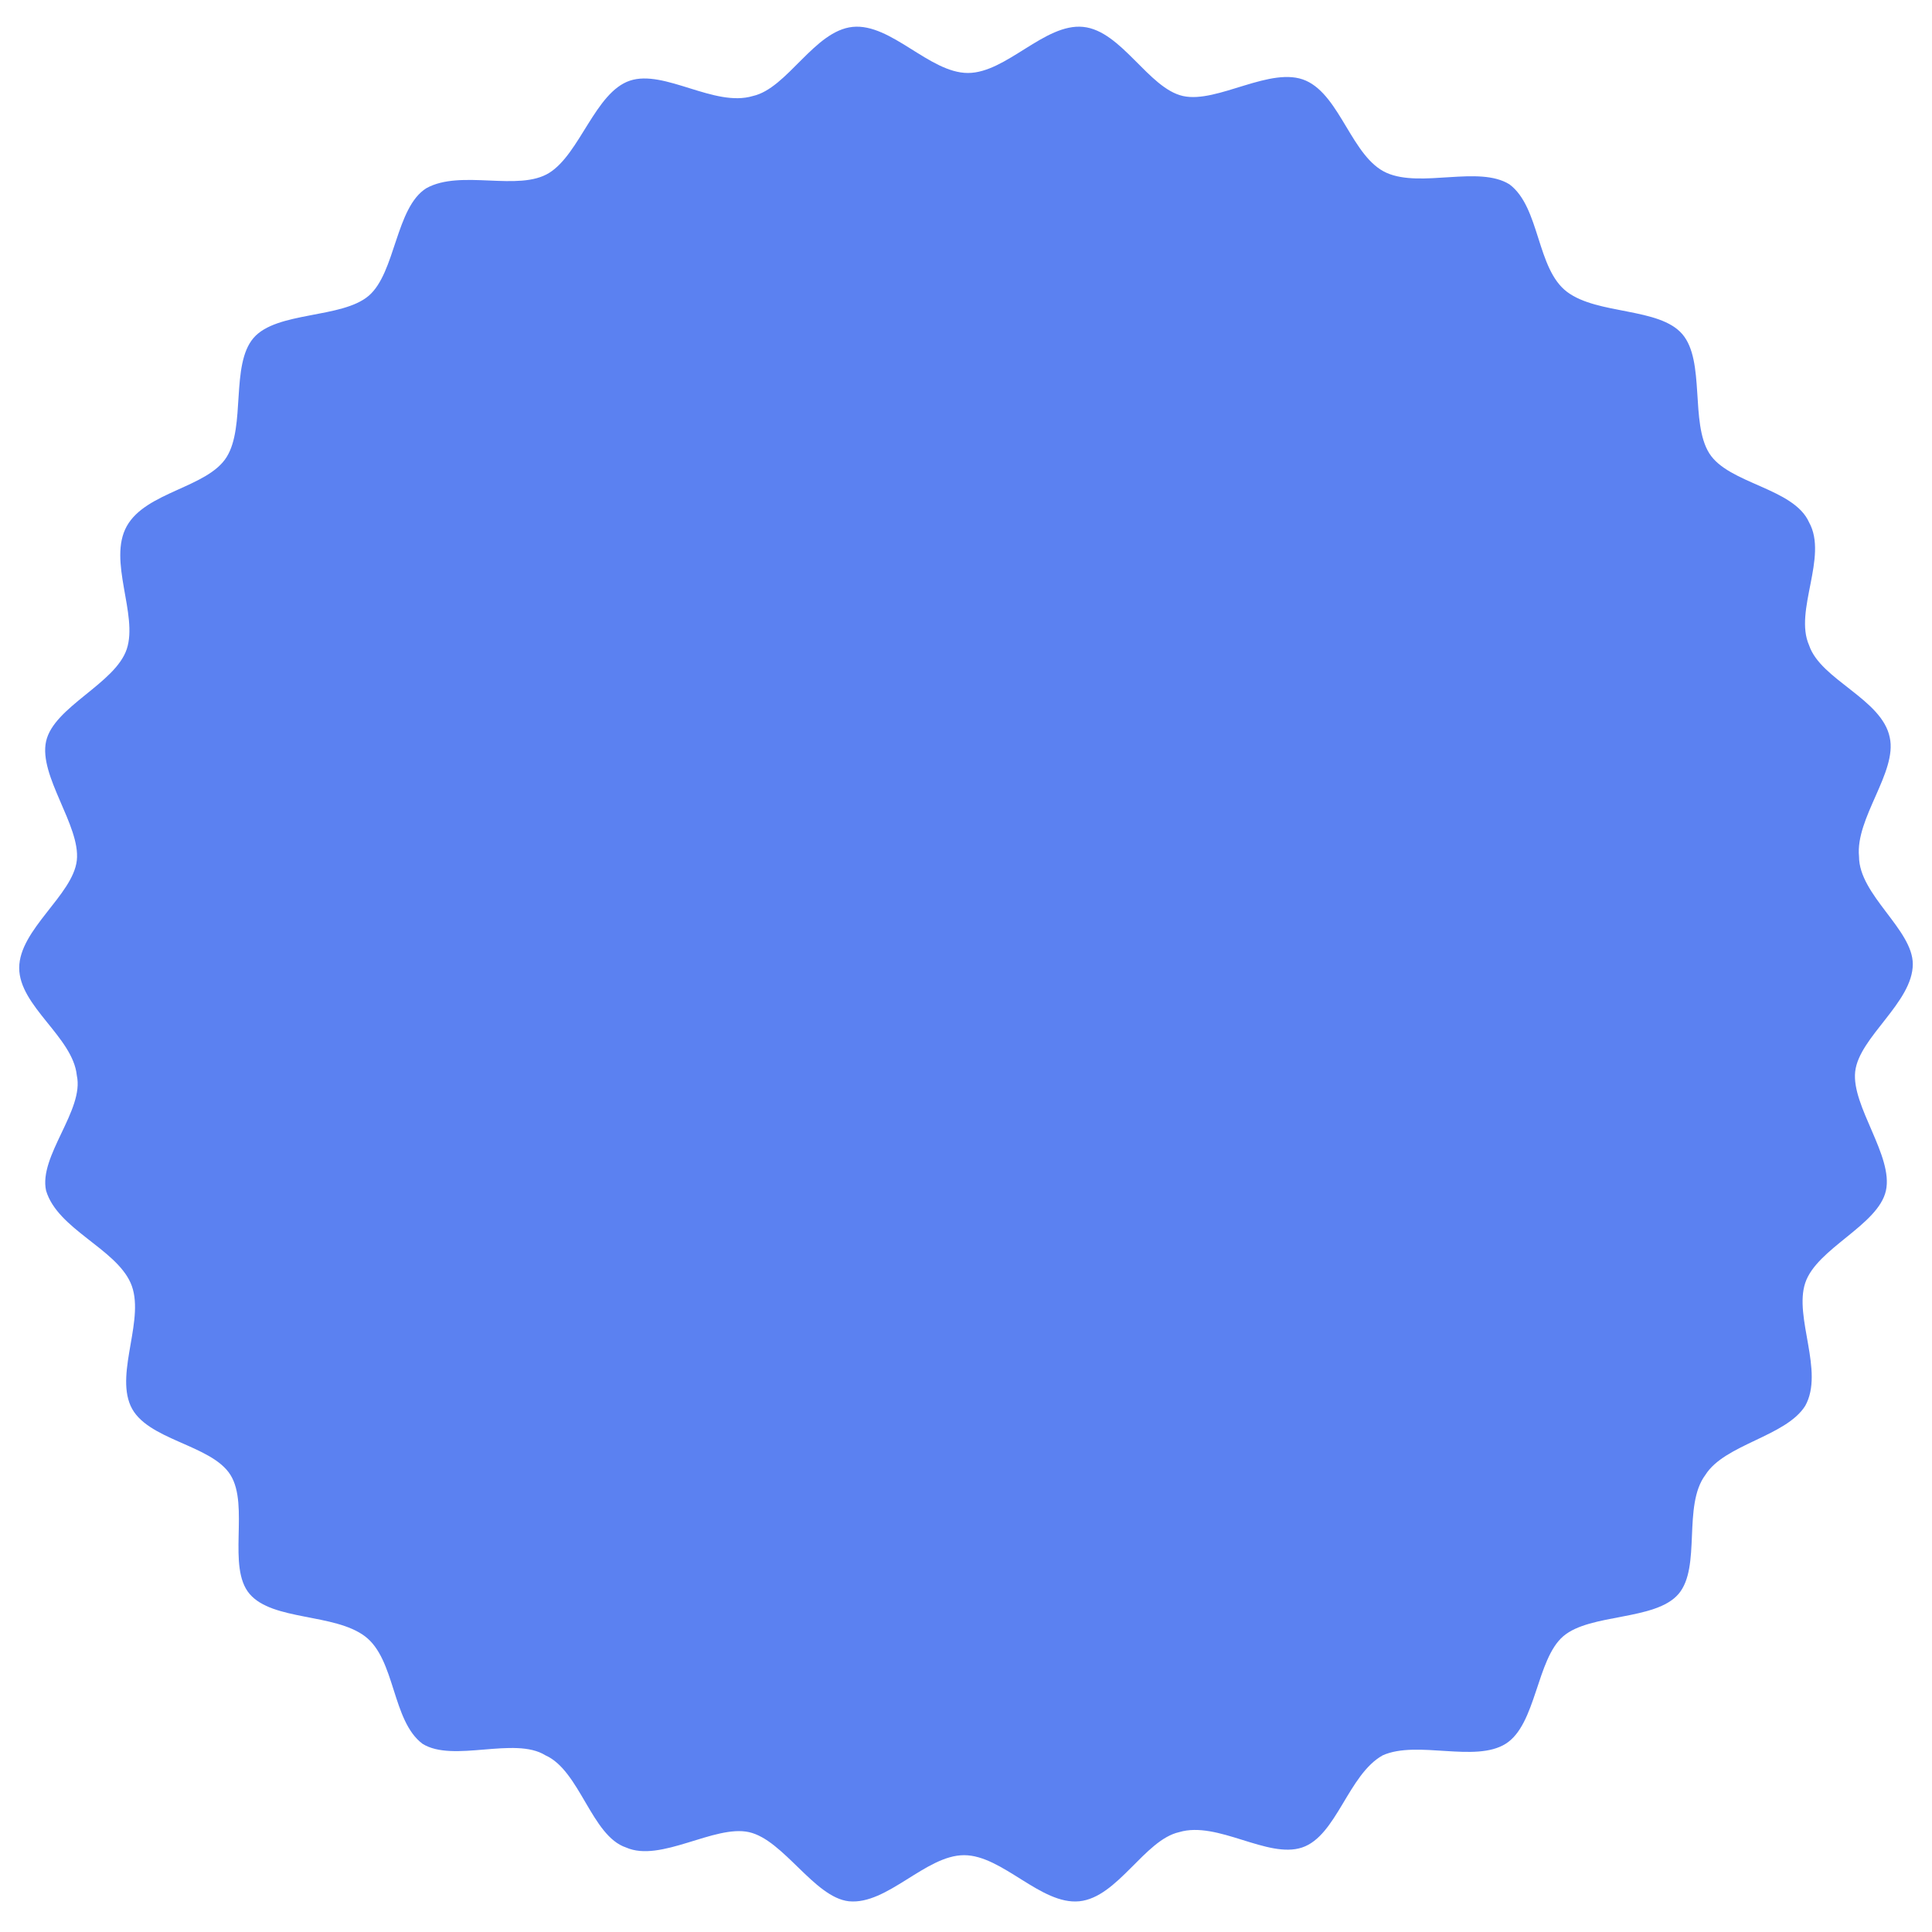
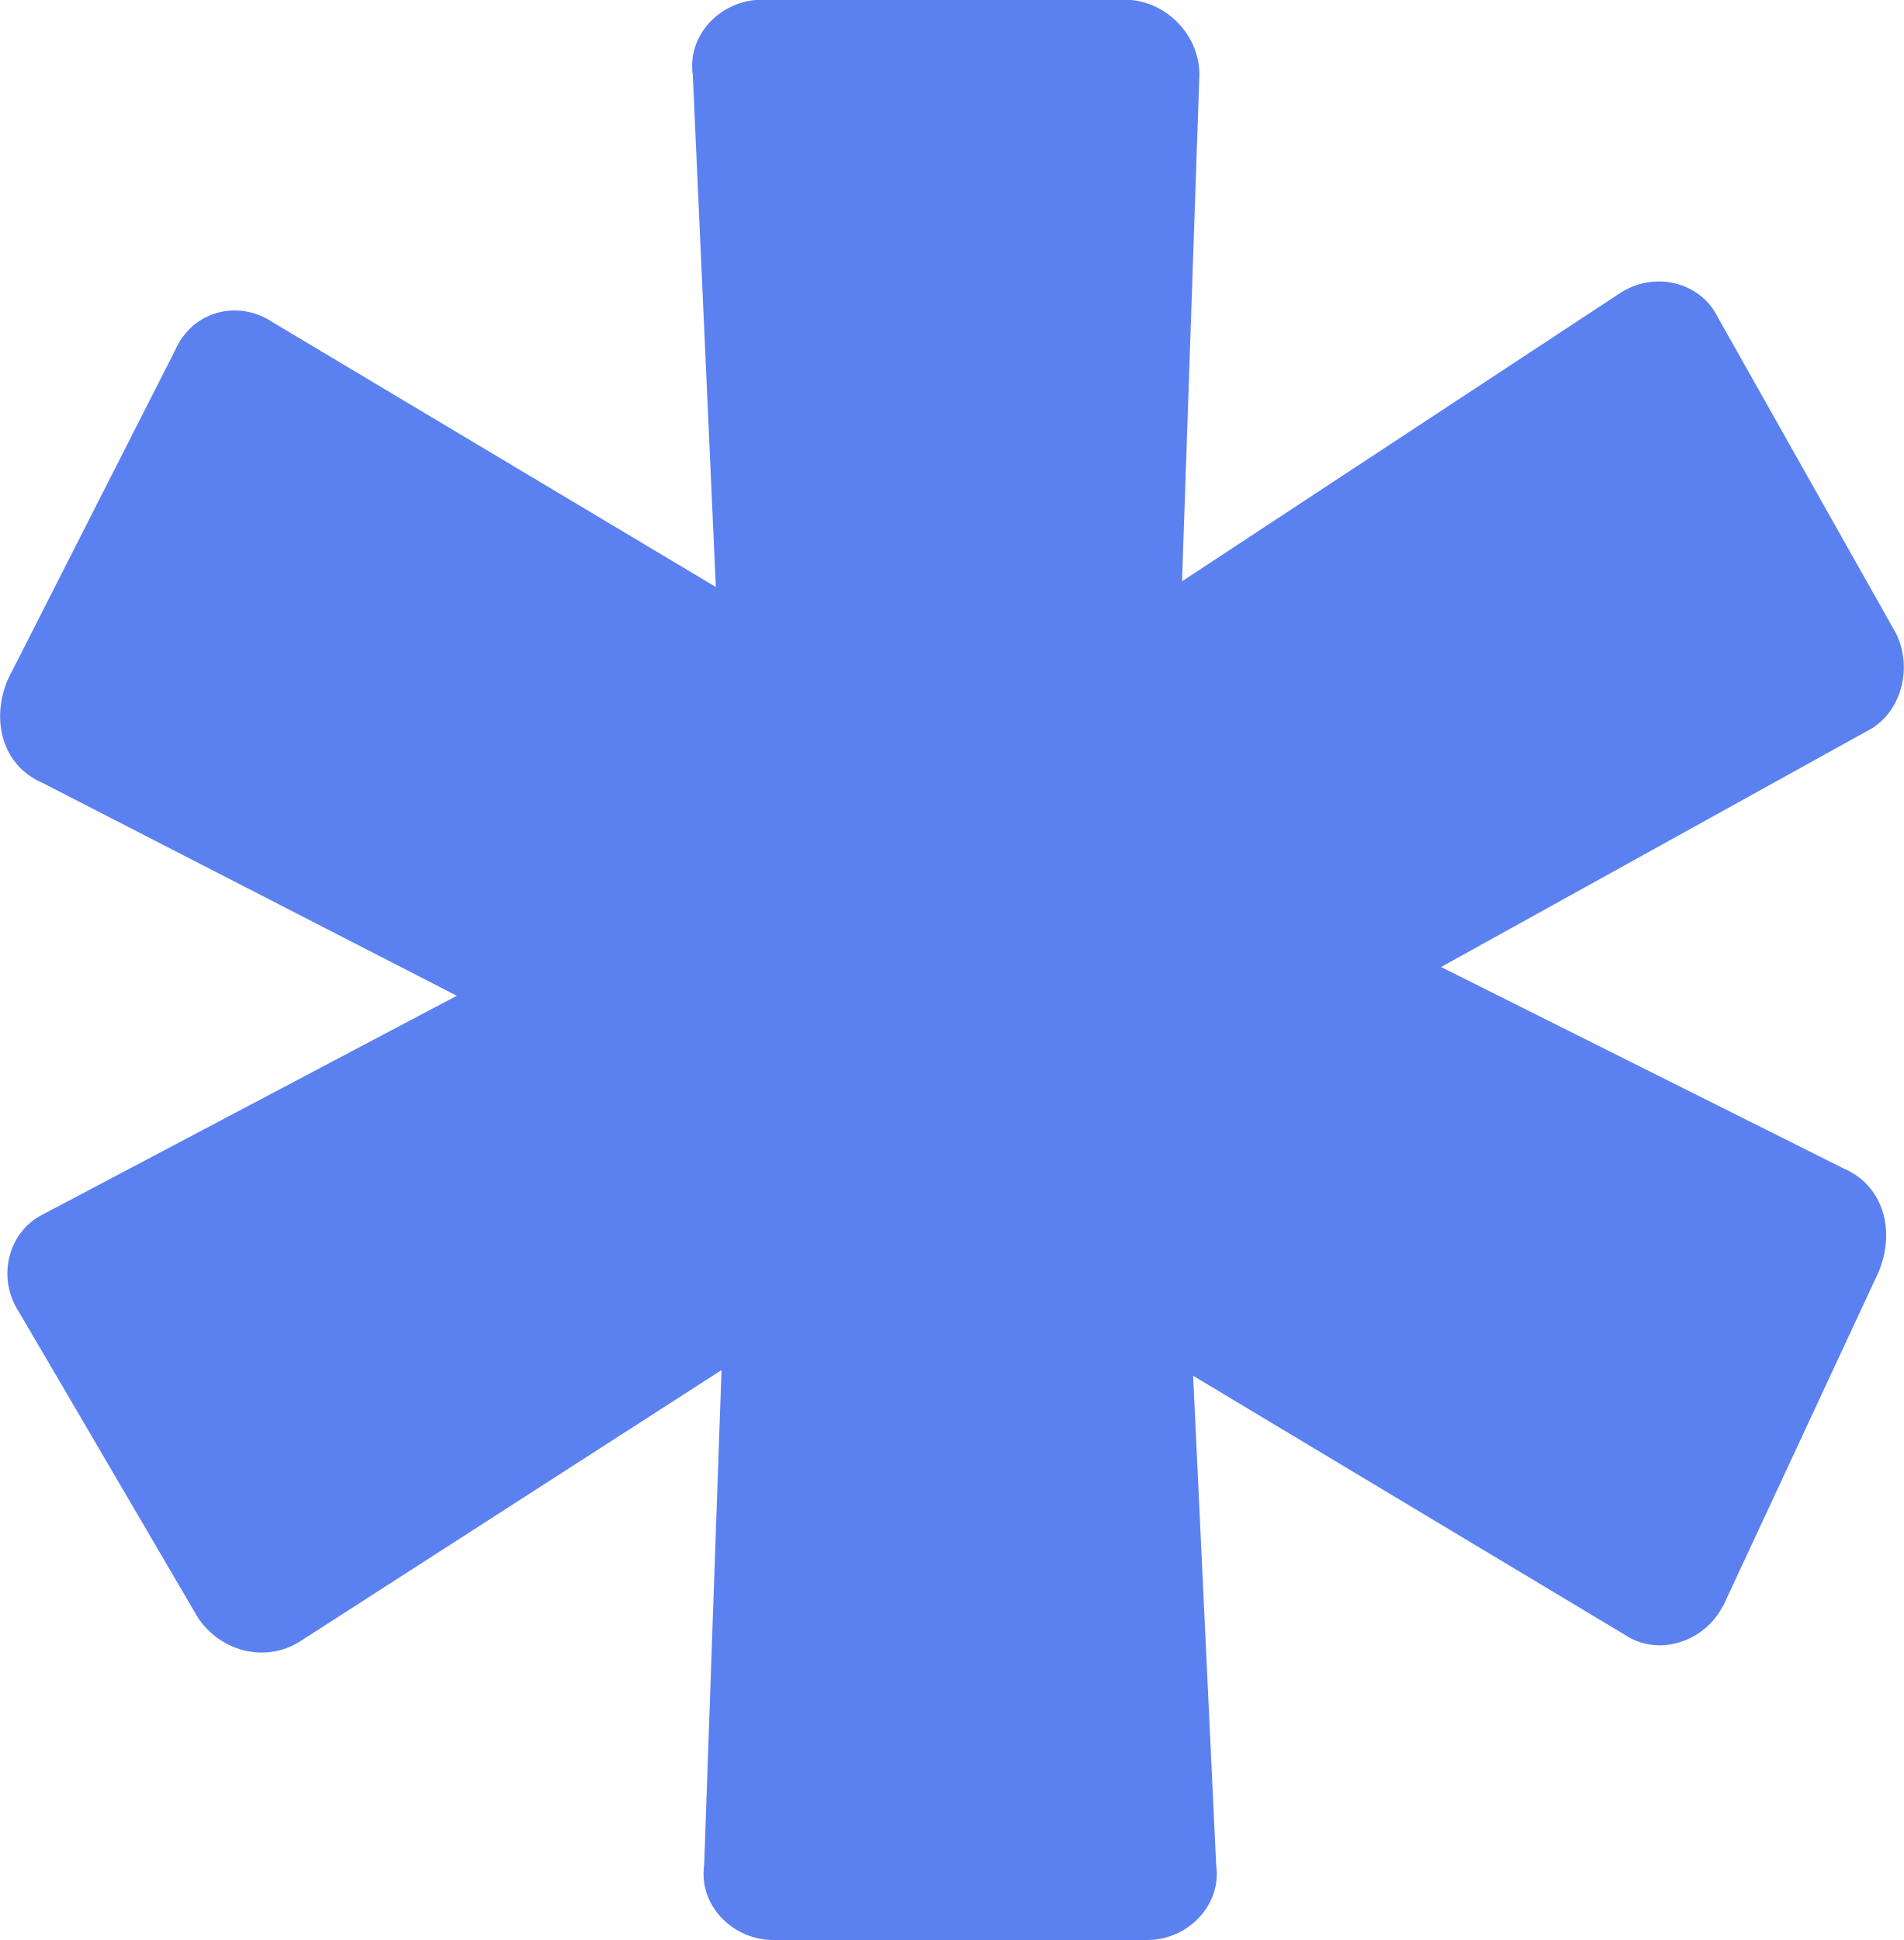
- <svg xmlns="http://www.w3.org/2000/svg" version="1.1" id="Layer_2_00000089534593097299197990000010197051574051711878_" x="0px" y="0px" viewBox="0 0 50.3 50.3" style="enable-background:new 0 0 50.3 50.3;" xml:space="preserve">
-   <style type="text/css">
- 	.st0{fill:#5B81F1;}
- </style>
-   <path class="st0" d="M49.8,25.1c0,1-1.4,1.9-1.5,2.8c-0.1,0.9,1,2.2,0.8,3.1s-1.8,1.5-2.1,2.4c-0.3,0.9,0.5,2.3,0,3.2  c-0.5,0.8-2.1,1-2.6,1.8c-0.6,0.8-0.1,2.4-0.7,3.1c-0.6,0.7-2.3,0.5-3,1.1s-0.7,2.3-1.5,2.8c-0.8,0.5-2.3-0.1-3.2,0.3  c-0.9,0.5-1.2,2.1-2.1,2.4c-0.9,0.3-2.2-0.7-3.2-0.4c-0.9,0.2-1.6,1.7-2.6,1.8c-1,0.1-2-1.2-3-1.2c-1,0-2,1.3-3,1.2  c-0.9-0.1-1.7-1.6-2.6-1.8c-0.9-0.2-2.3,0.8-3.2,0.4c-0.9-0.3-1.2-2-2.1-2.4c-0.8-0.5-2.4,0.2-3.2-0.3c-0.8-0.6-0.7-2.2-1.5-2.8  s-2.4-0.4-3-1.1S6.5,39.2,6,38.4s-2.2-0.9-2.6-1.8s0.4-2.3,0-3.2C3,32.5,1.5,32,1.2,31C1,30.1,2.2,28.9,2,28c-0.1-1-1.5-1.8-1.5-2.8  c0-1,1.4-1.9,1.5-2.8c0.1-0.9-1-2.2-0.8-3.1s1.8-1.5,2.1-2.4s-0.5-2.3,0-3.2s2.1-1,2.6-1.8s0.1-2.4,0.7-3.1c0.6-0.7,2.3-0.5,3-1.1  s0.7-2.3,1.5-2.8C12,4.4,13.5,5,14.3,4.5s1.2-2.1,2.1-2.4c0.9-0.3,2.2,0.7,3.2,0.4c0.9-0.2,1.6-1.7,2.6-1.8c1-0.1,2,1.2,3,1.2  c1,0,2-1.3,3-1.2s1.7,1.6,2.6,1.8c0.9,0.2,2.3-0.8,3.2-0.4s1.2,2,2.1,2.4s2.4-0.2,3.2,0.3c0.8,0.6,0.7,2.2,1.5,2.8s2.4,0.4,3,1.1  c0.6,0.7,0.2,2.3,0.7,3.1s2.2,0.9,2.6,1.8c0.5,0.9-0.4,2.3,0,3.2c0.3,0.9,1.9,1.4,2.1,2.4c0.2,0.9-0.9,2.1-0.8,3.1  C48.4,23.3,49.8,24.2,49.8,25.1z" />
+ <svg xmlns="http://www.w3.org/2000/svg" id="Layer_2" data-name="Layer 2" viewBox="0 0 66.88 68.15">
+   <defs>
+     <style>
+       .cls-1 {
+         fill: #5b81f1;
+       }
+     </style>
+   </defs>
+   <g id="liquid">
+     <path class="cls-1" d="m60.53,56.42c-.61,1.21-2.22,1.82-3.44,1.01l-15.17-9.1.81,17.19c.2,1.42-1.01,2.63-2.42,2.63h-13.14c-1.42,0-2.63-1.21-2.43-2.63l.61-17.39-14.76,9.5c-1.22.81-2.83.41-3.64-.81L.68,46.11c-.81-1.21-.4-2.83.81-3.44l14.56-7.69L1.49,27.5c-1.42-.61-1.82-2.22-1.21-3.64l5.86-11.53c.61-1.42,2.23-1.82,3.44-1.01l15.57,9.3-.81-18c-.2-1.42,1.01-2.63,2.43-2.63h12.74c1.42,0,2.63,1.21,2.63,2.63l-.61,17.8,15.37-10.11c1.21-.81,2.83-.41,3.44.81l6.27,11.12c.61,1.21.2,2.83-1.01,3.44l-14.97,8.29,14.15,7.08c1.42.61,1.82,2.22,1.22,3.64l-5.46,11.73Z" />
+   </g>
</svg>
